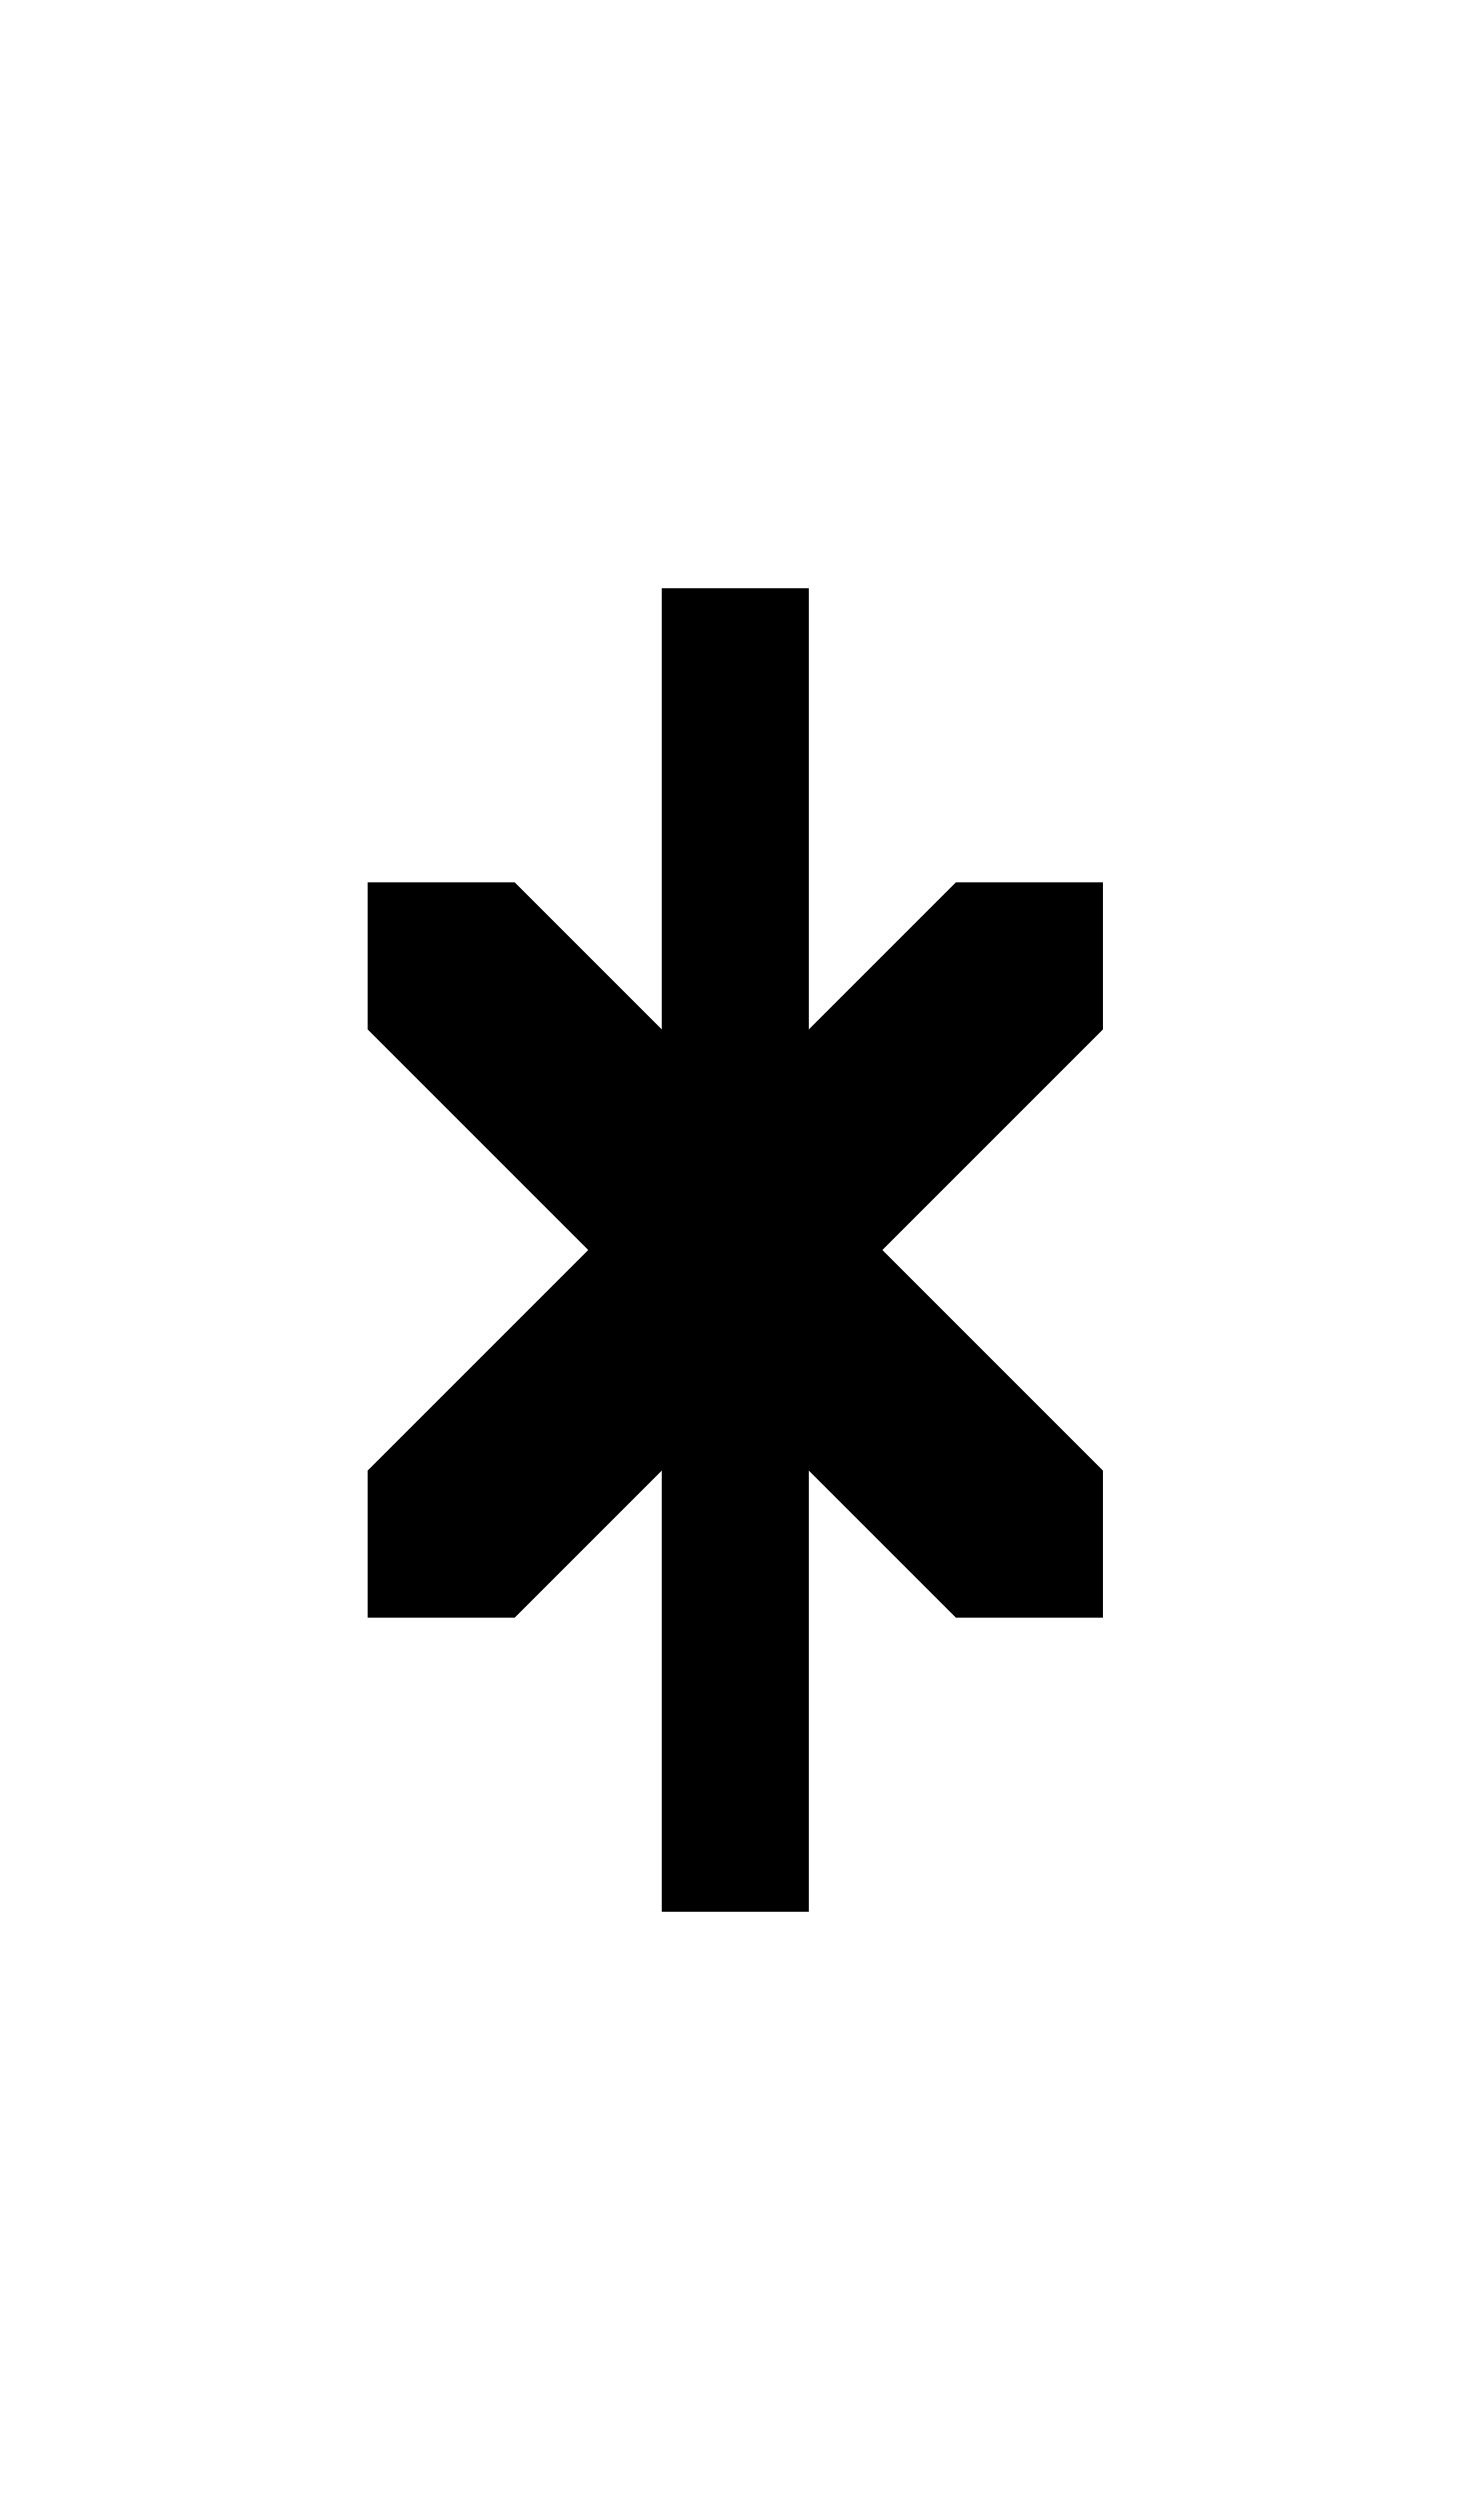
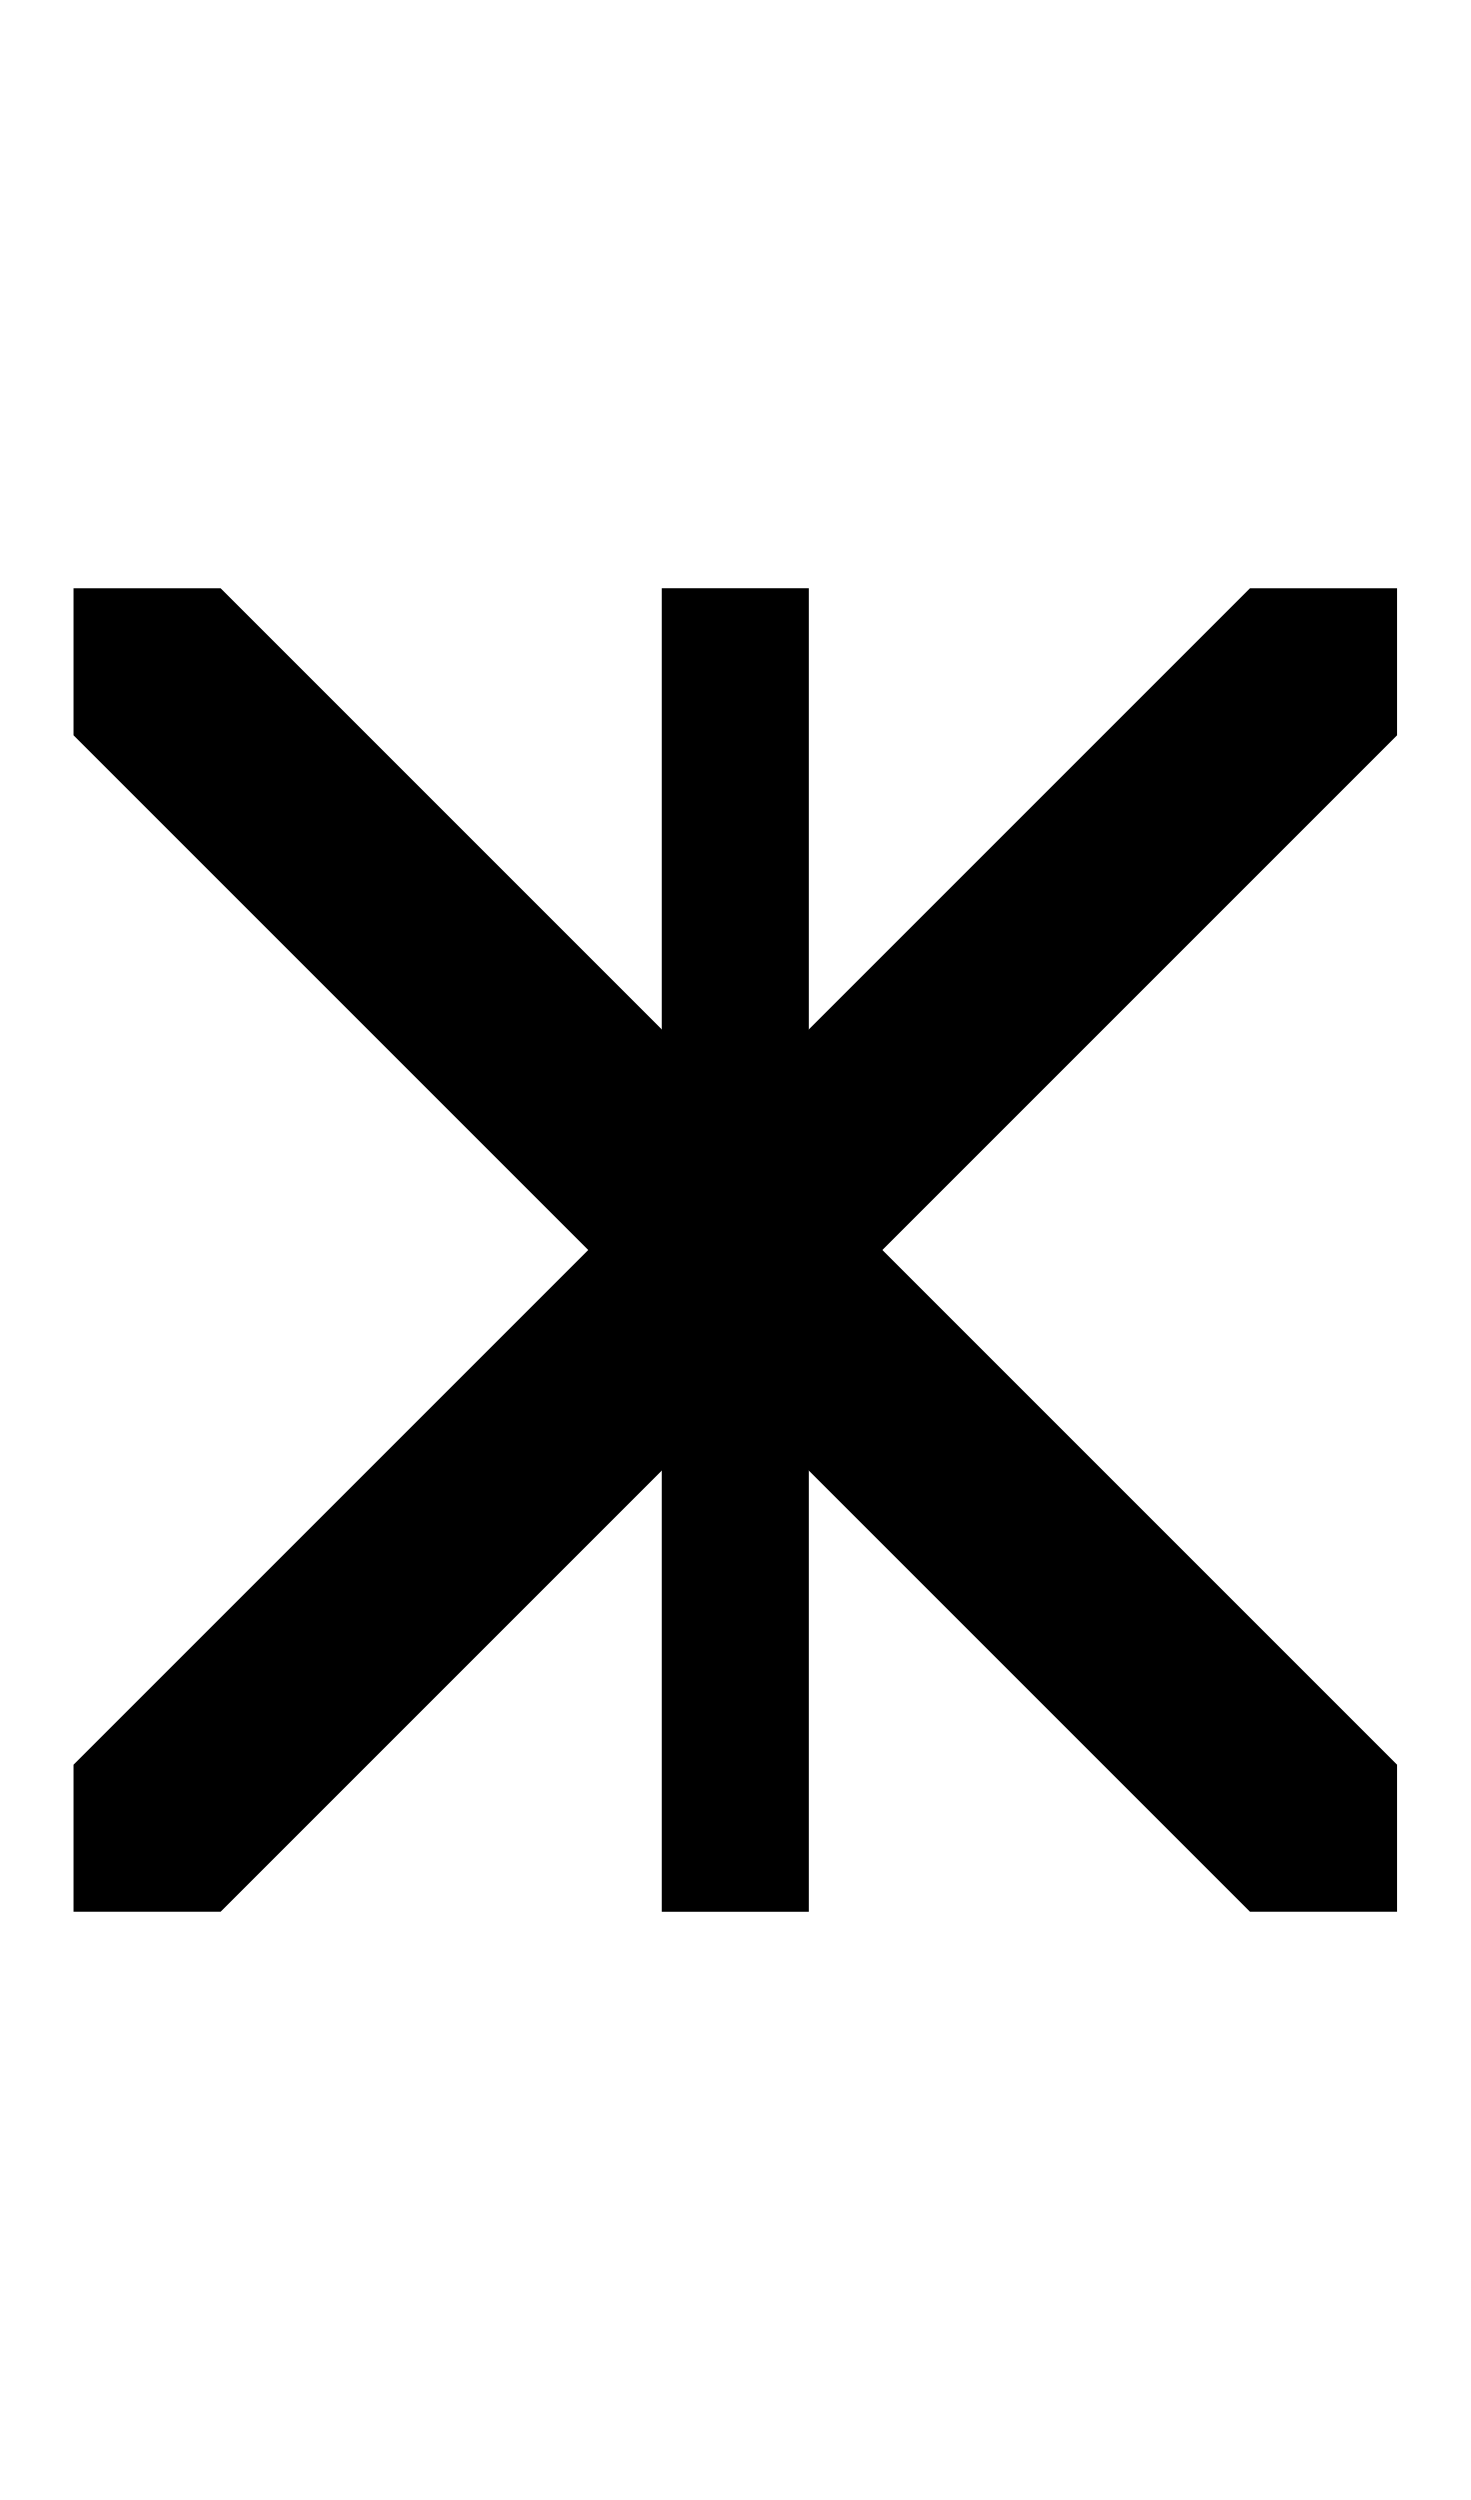
<svg xmlns="http://www.w3.org/2000/svg" width="500" height="850">
  <path d="M225 200h50v450h-50z" />
-   <path d="M275 400v50h-50L125 350v-50h50z" />
-   <path d="M225 450v-50h50l100 100v50h-50z" />
-   <path d="M225 400v50h50l100-100v-50h-50z" />
-   <path d="M125 500v50h50l100-100v-50h-50z" />
+   <path d="M 425,200 25,600 v 50 H 75 L 475,250 v -50 z" />
+   <path d="m 25,200 v 50 l 400,400 h 50 V 600 L 75,200 Z" />
</svg>
